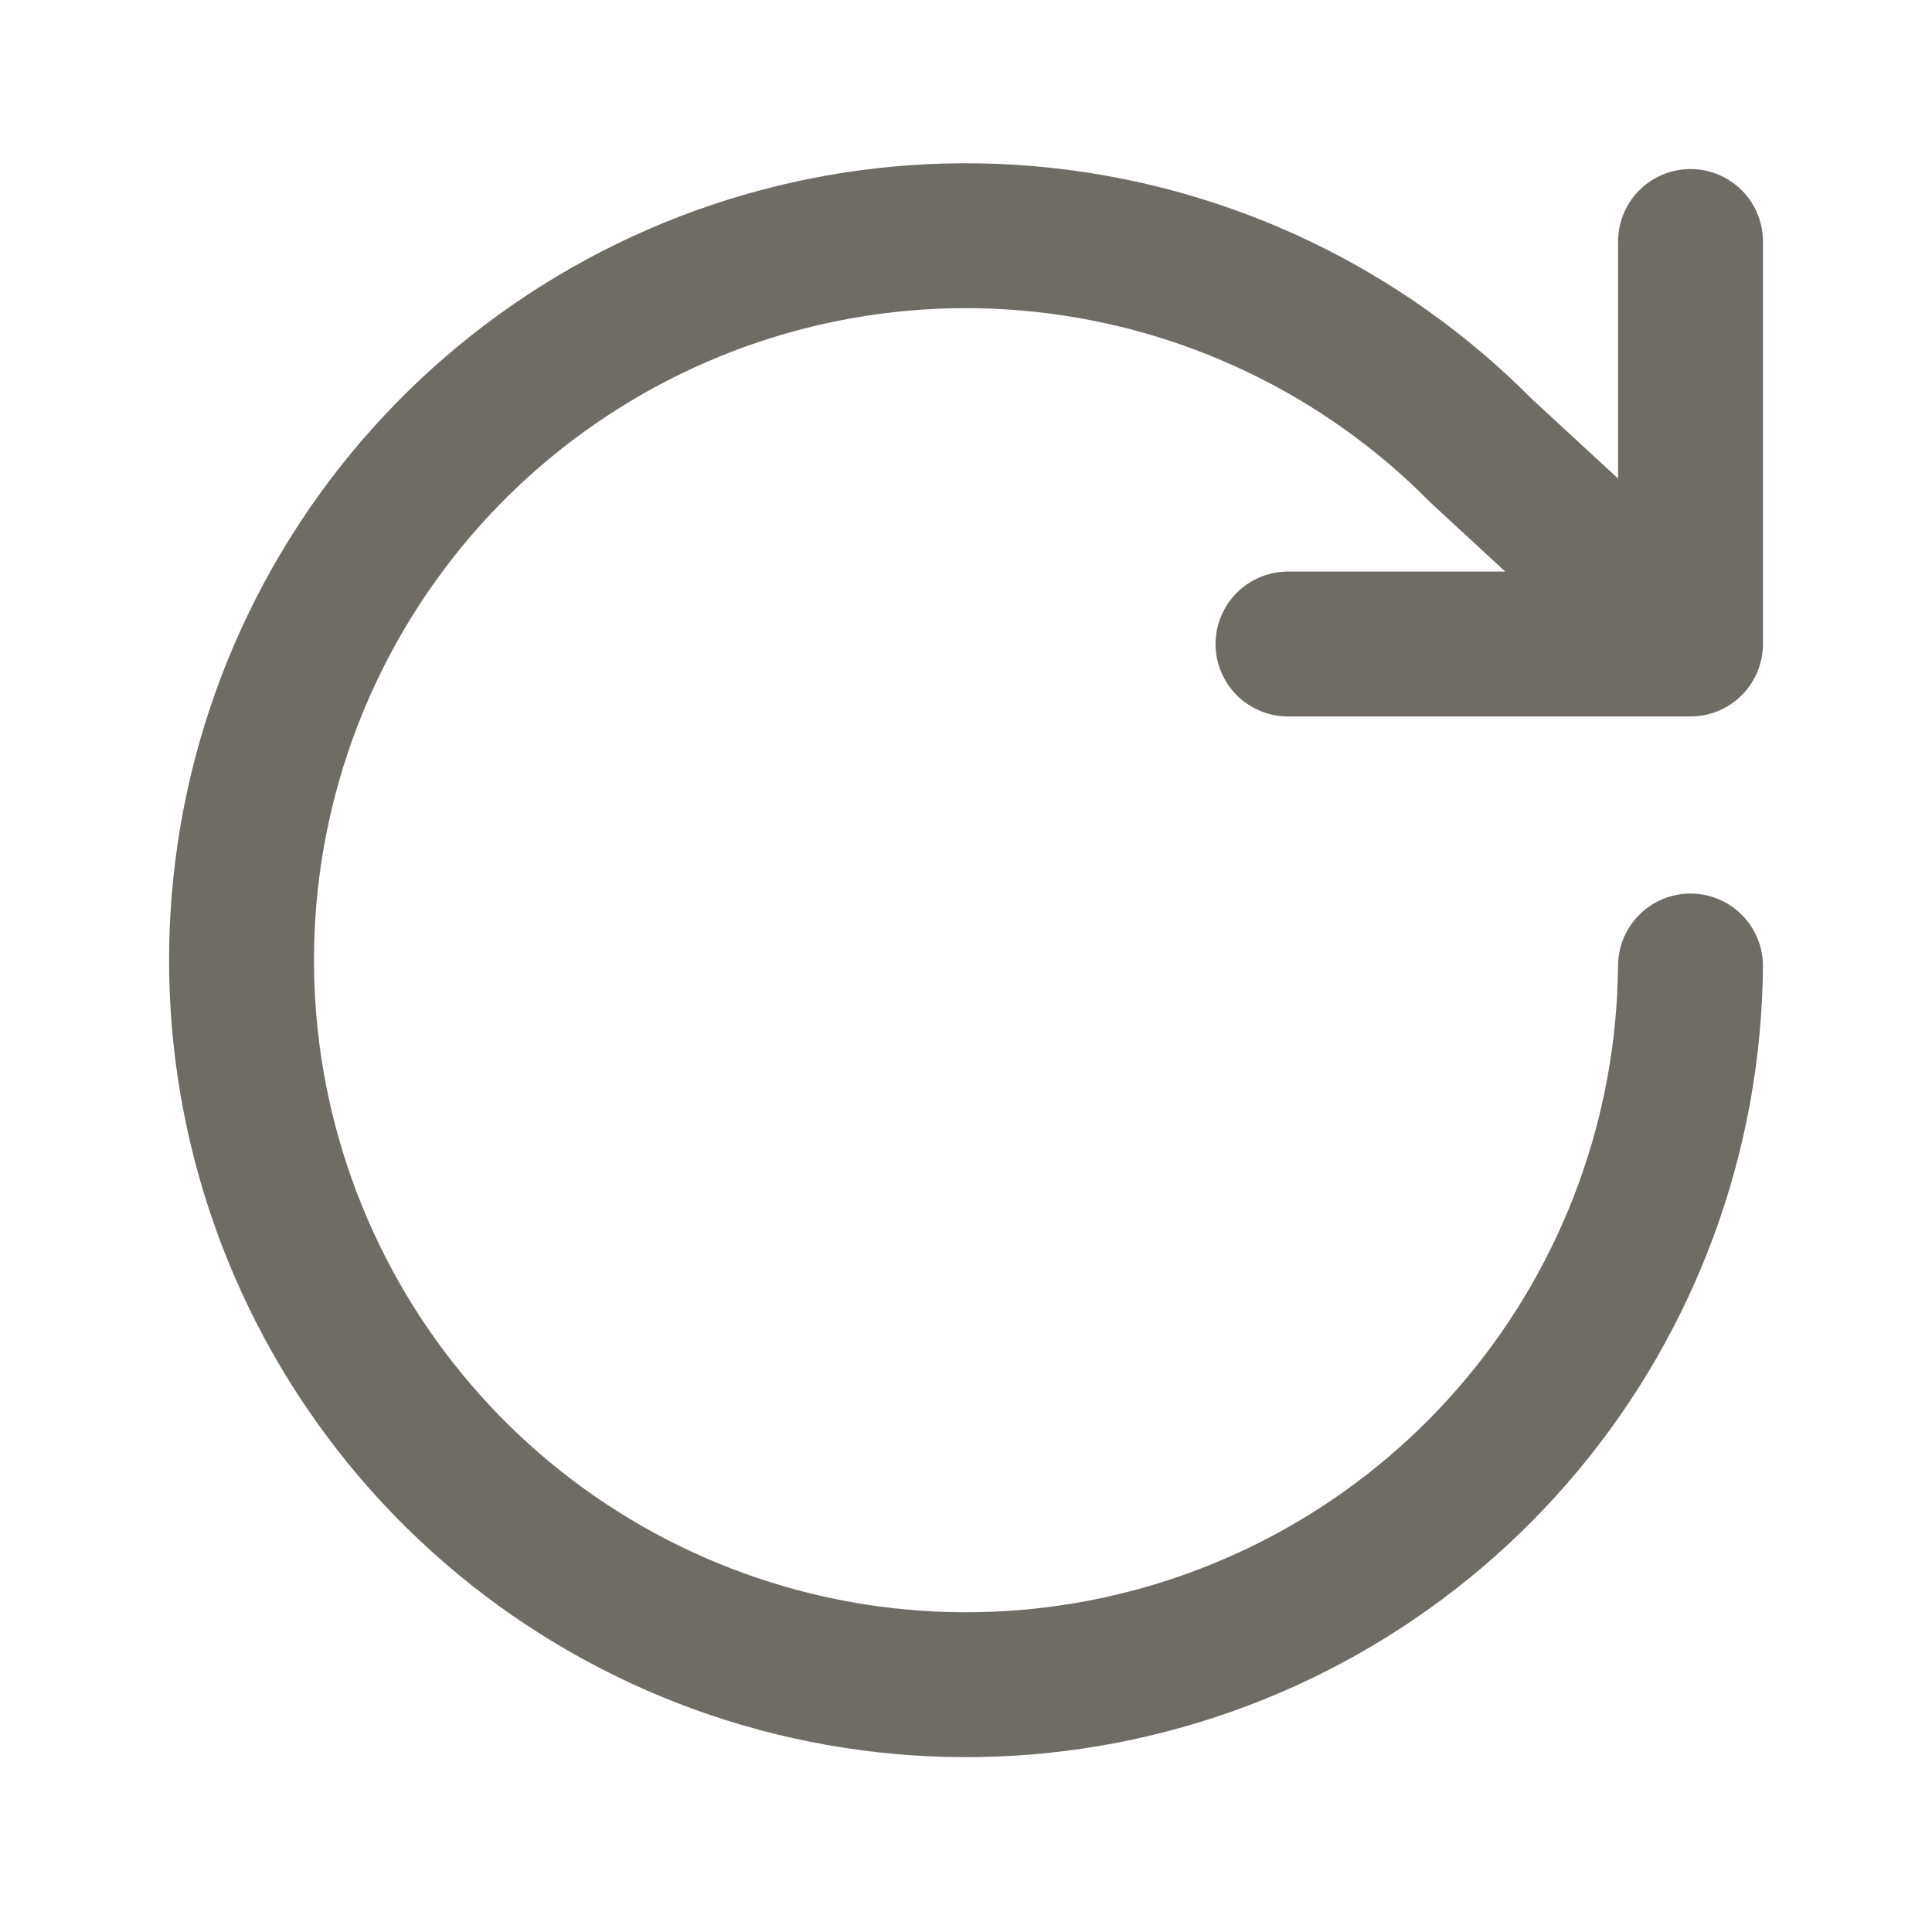
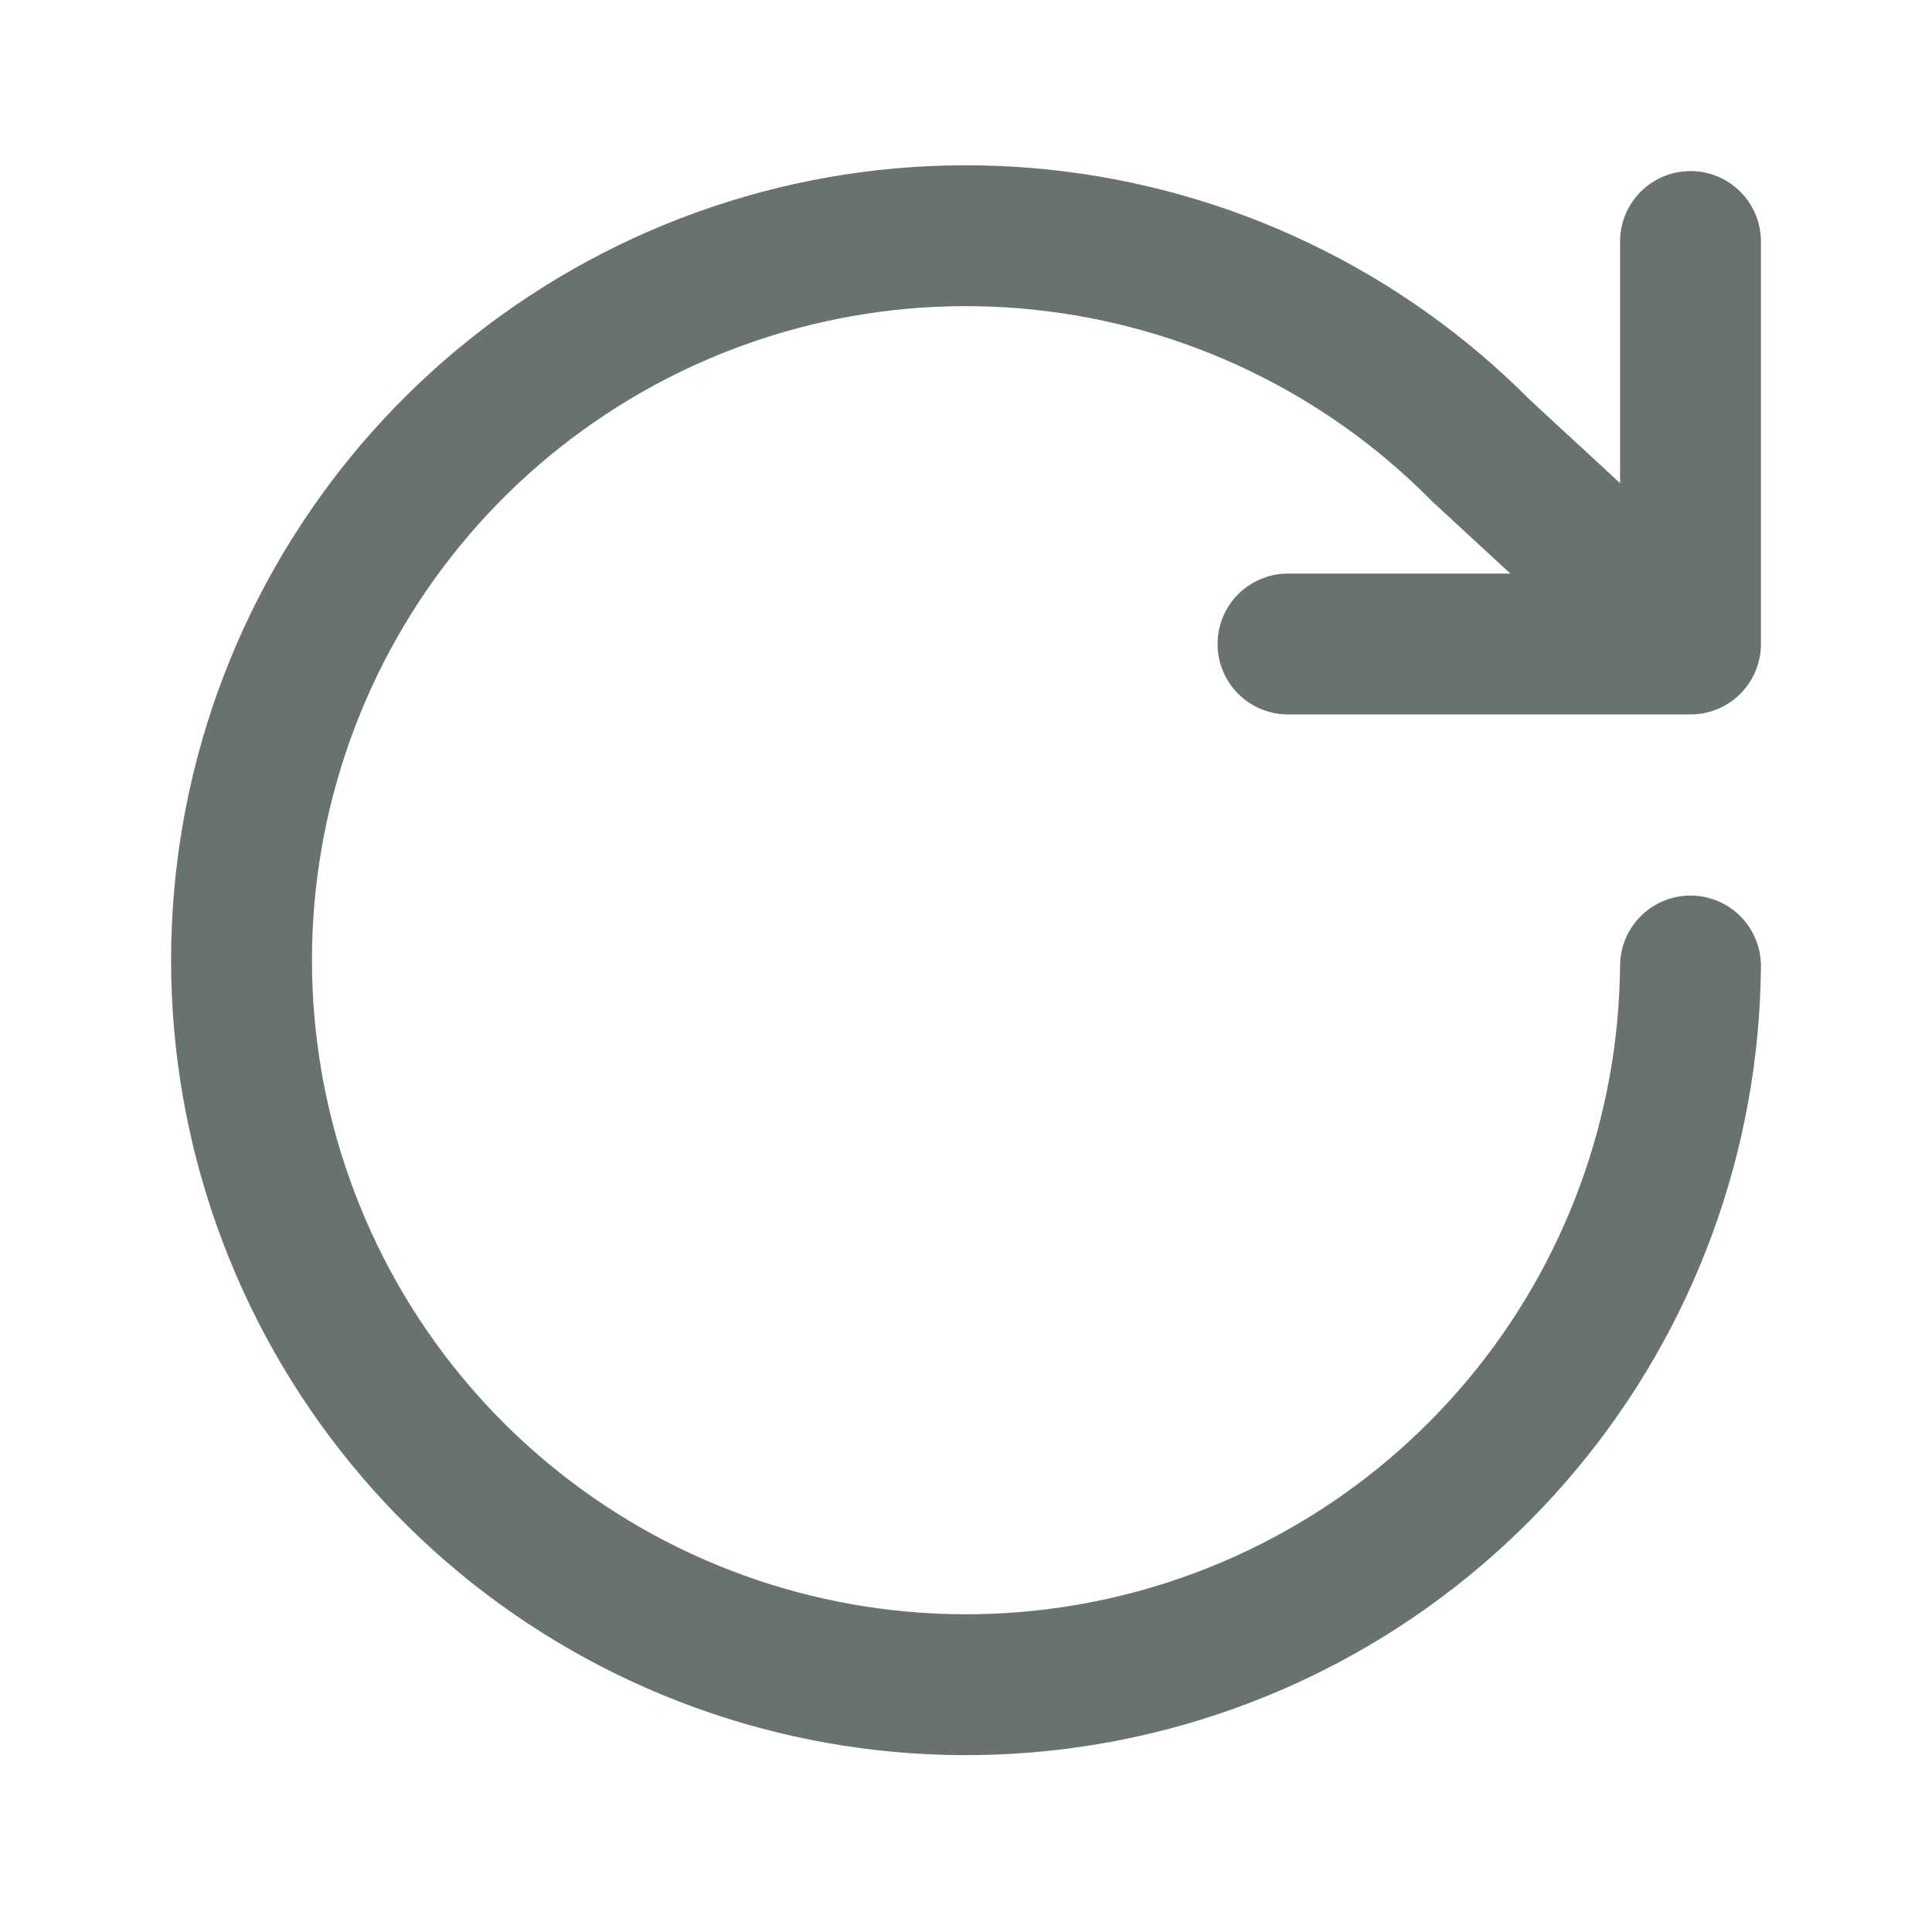
<svg xmlns="http://www.w3.org/2000/svg" width="24" height="24" viewBox="0 0 24 24" fill="none">
-   <path d="M21 12C20.983 14.081 20.246 16.092 18.913 17.691C17.581 19.29 15.735 20.377 13.691 20.768C11.646 21.159 9.53 20.829 7.701 19.835C5.873 18.841 4.445 17.244 3.662 15.315C2.879 13.387 2.788 11.247 3.405 9.259C4.022 7.272 5.309 5.559 7.047 4.414C8.785 3.268 10.866 2.76 12.935 2.977C15.005 3.193 16.937 4.12 18.4 5.6L21 8M16 8H21V3" stroke-width="1.8" stroke-linecap="round" stroke-linejoin="round" stroke="#6F6C66" />
+   <path d="M21 12C20.983 14.081 20.246 16.092 18.913 17.691C17.581 19.29 15.735 20.377 13.691 20.768C11.646 21.159 9.53 20.829 7.701 19.835C5.873 18.841 4.445 17.244 3.662 15.315C2.879 13.387 2.788 11.247 3.405 9.259C4.022 7.272 5.309 5.559 7.047 4.414C8.785 3.268 10.866 2.76 12.935 2.977C15.005 3.193 16.937 4.12 18.4 5.6L21 8M16 8H21V3" stroke-width="1.75" stroke-linecap="round" stroke-linejoin="round" stroke="#69736E" />
</svg>
